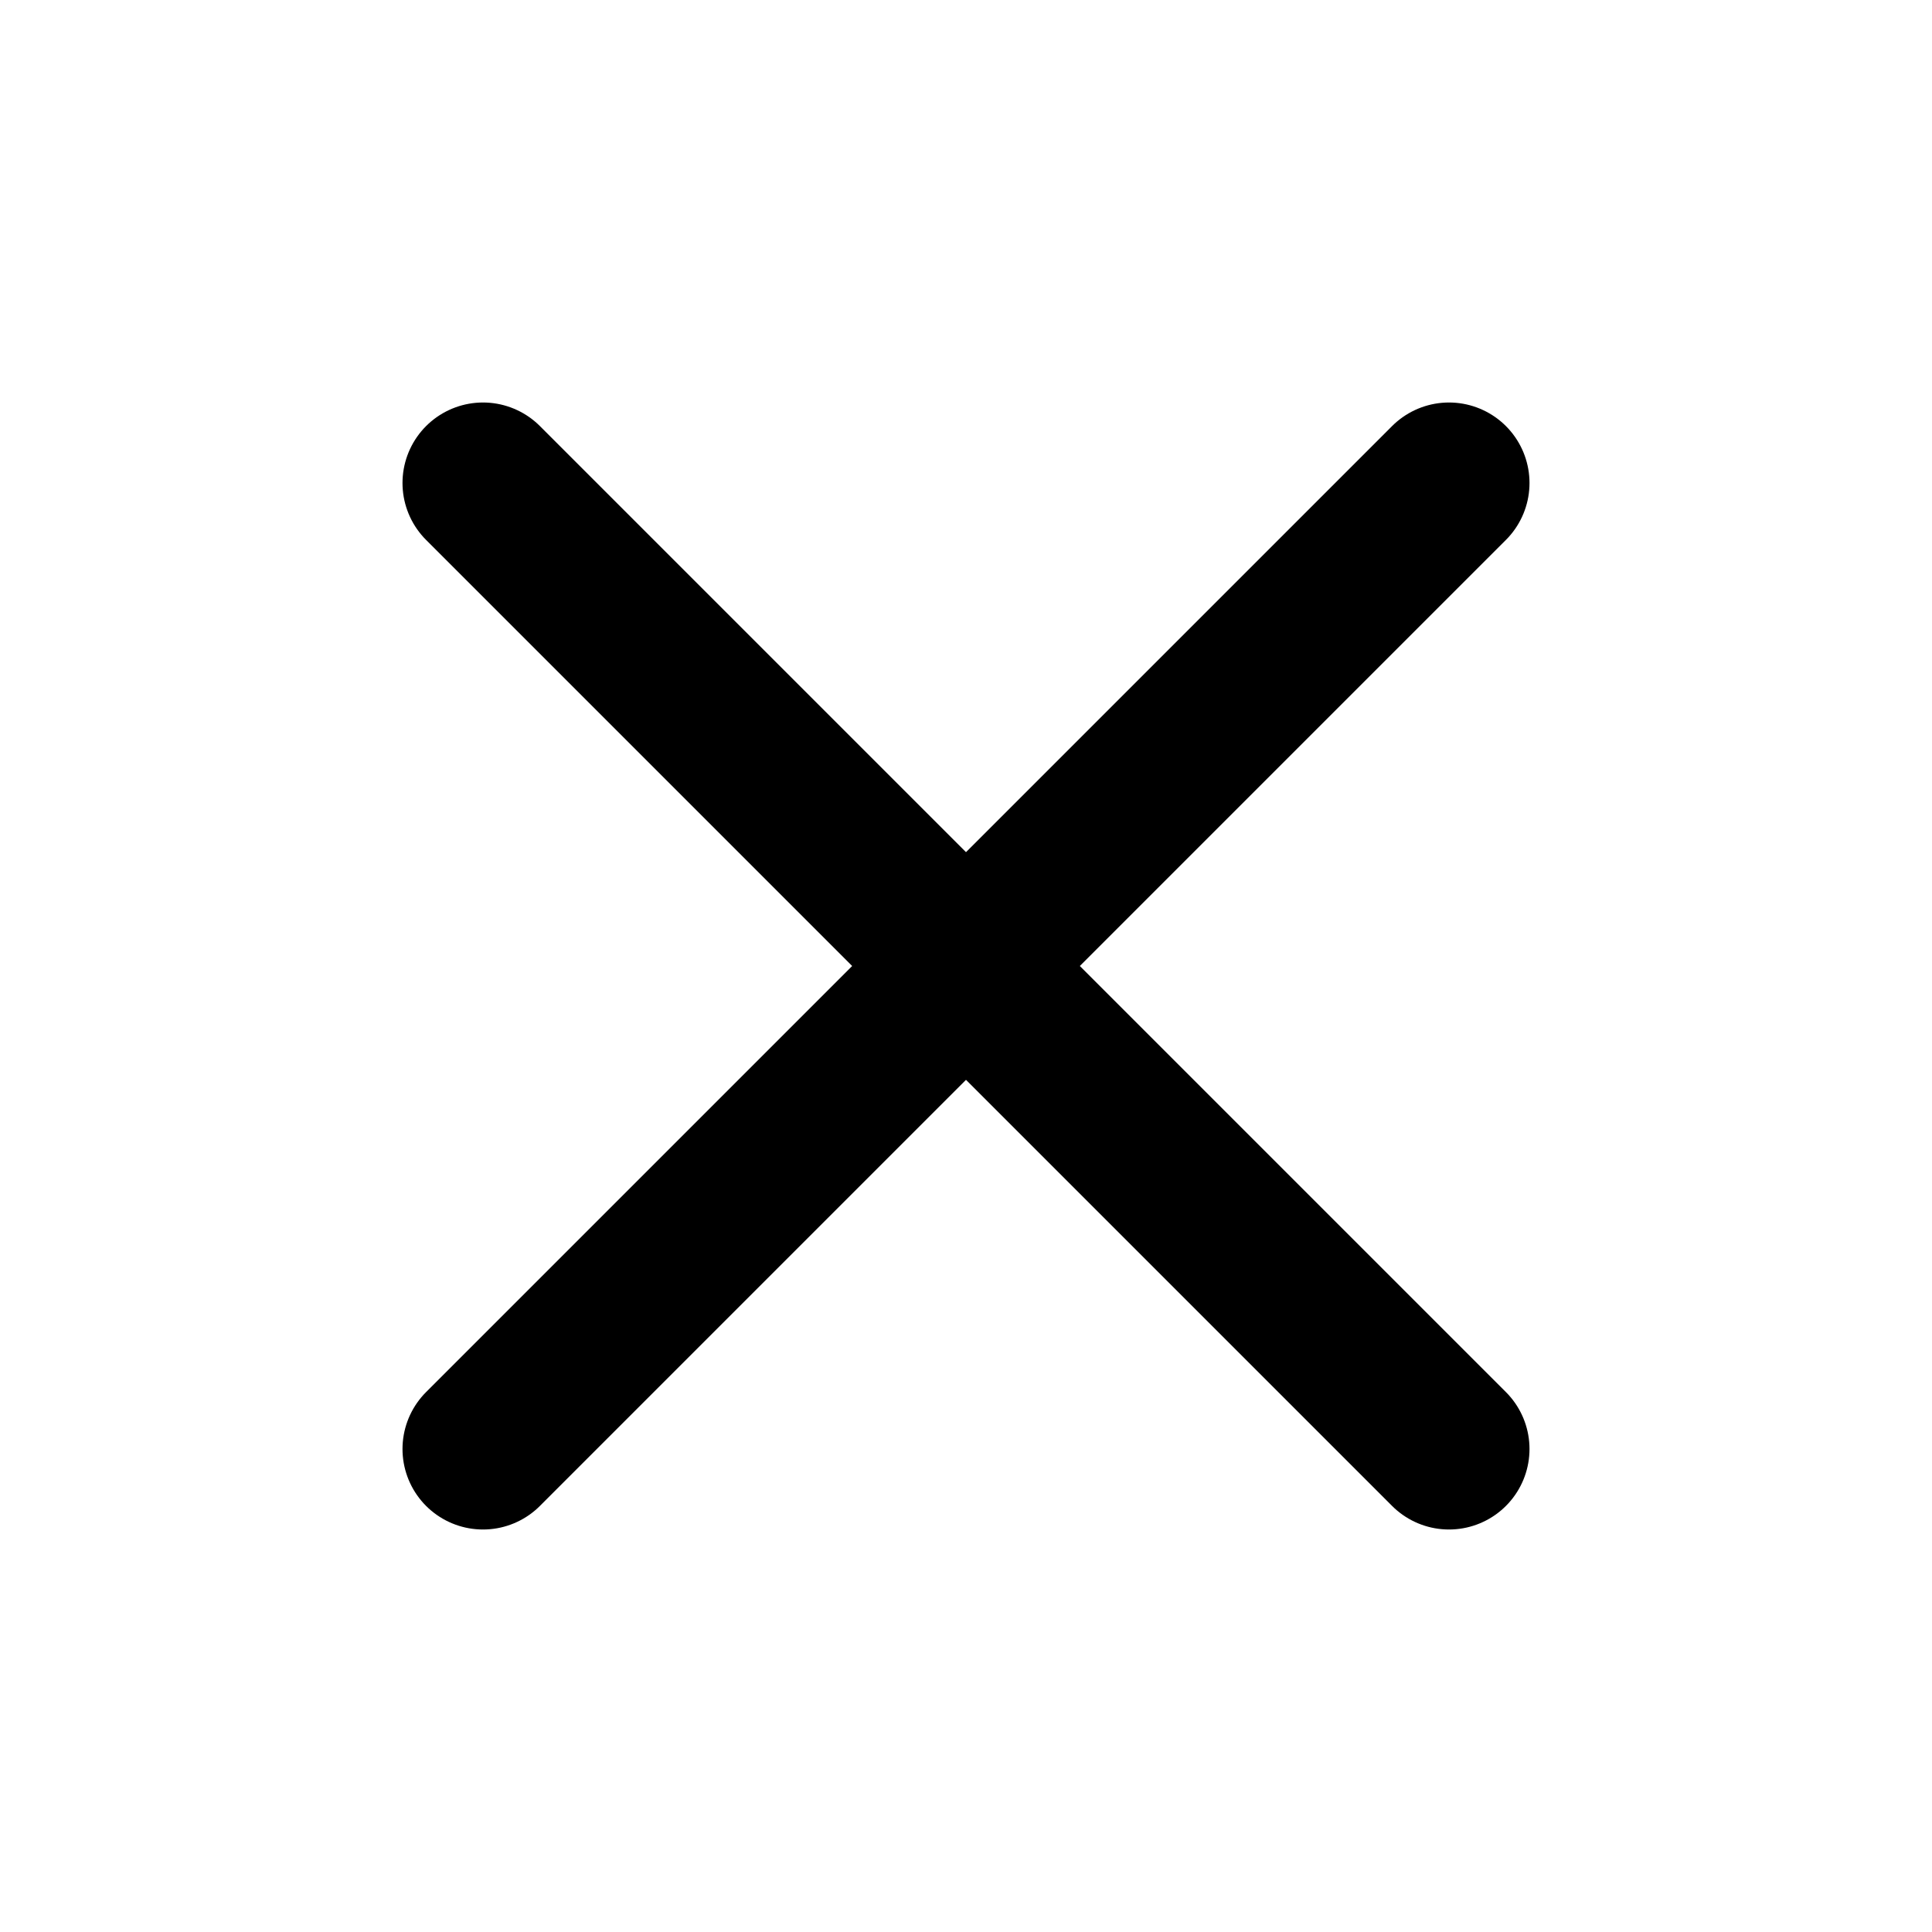
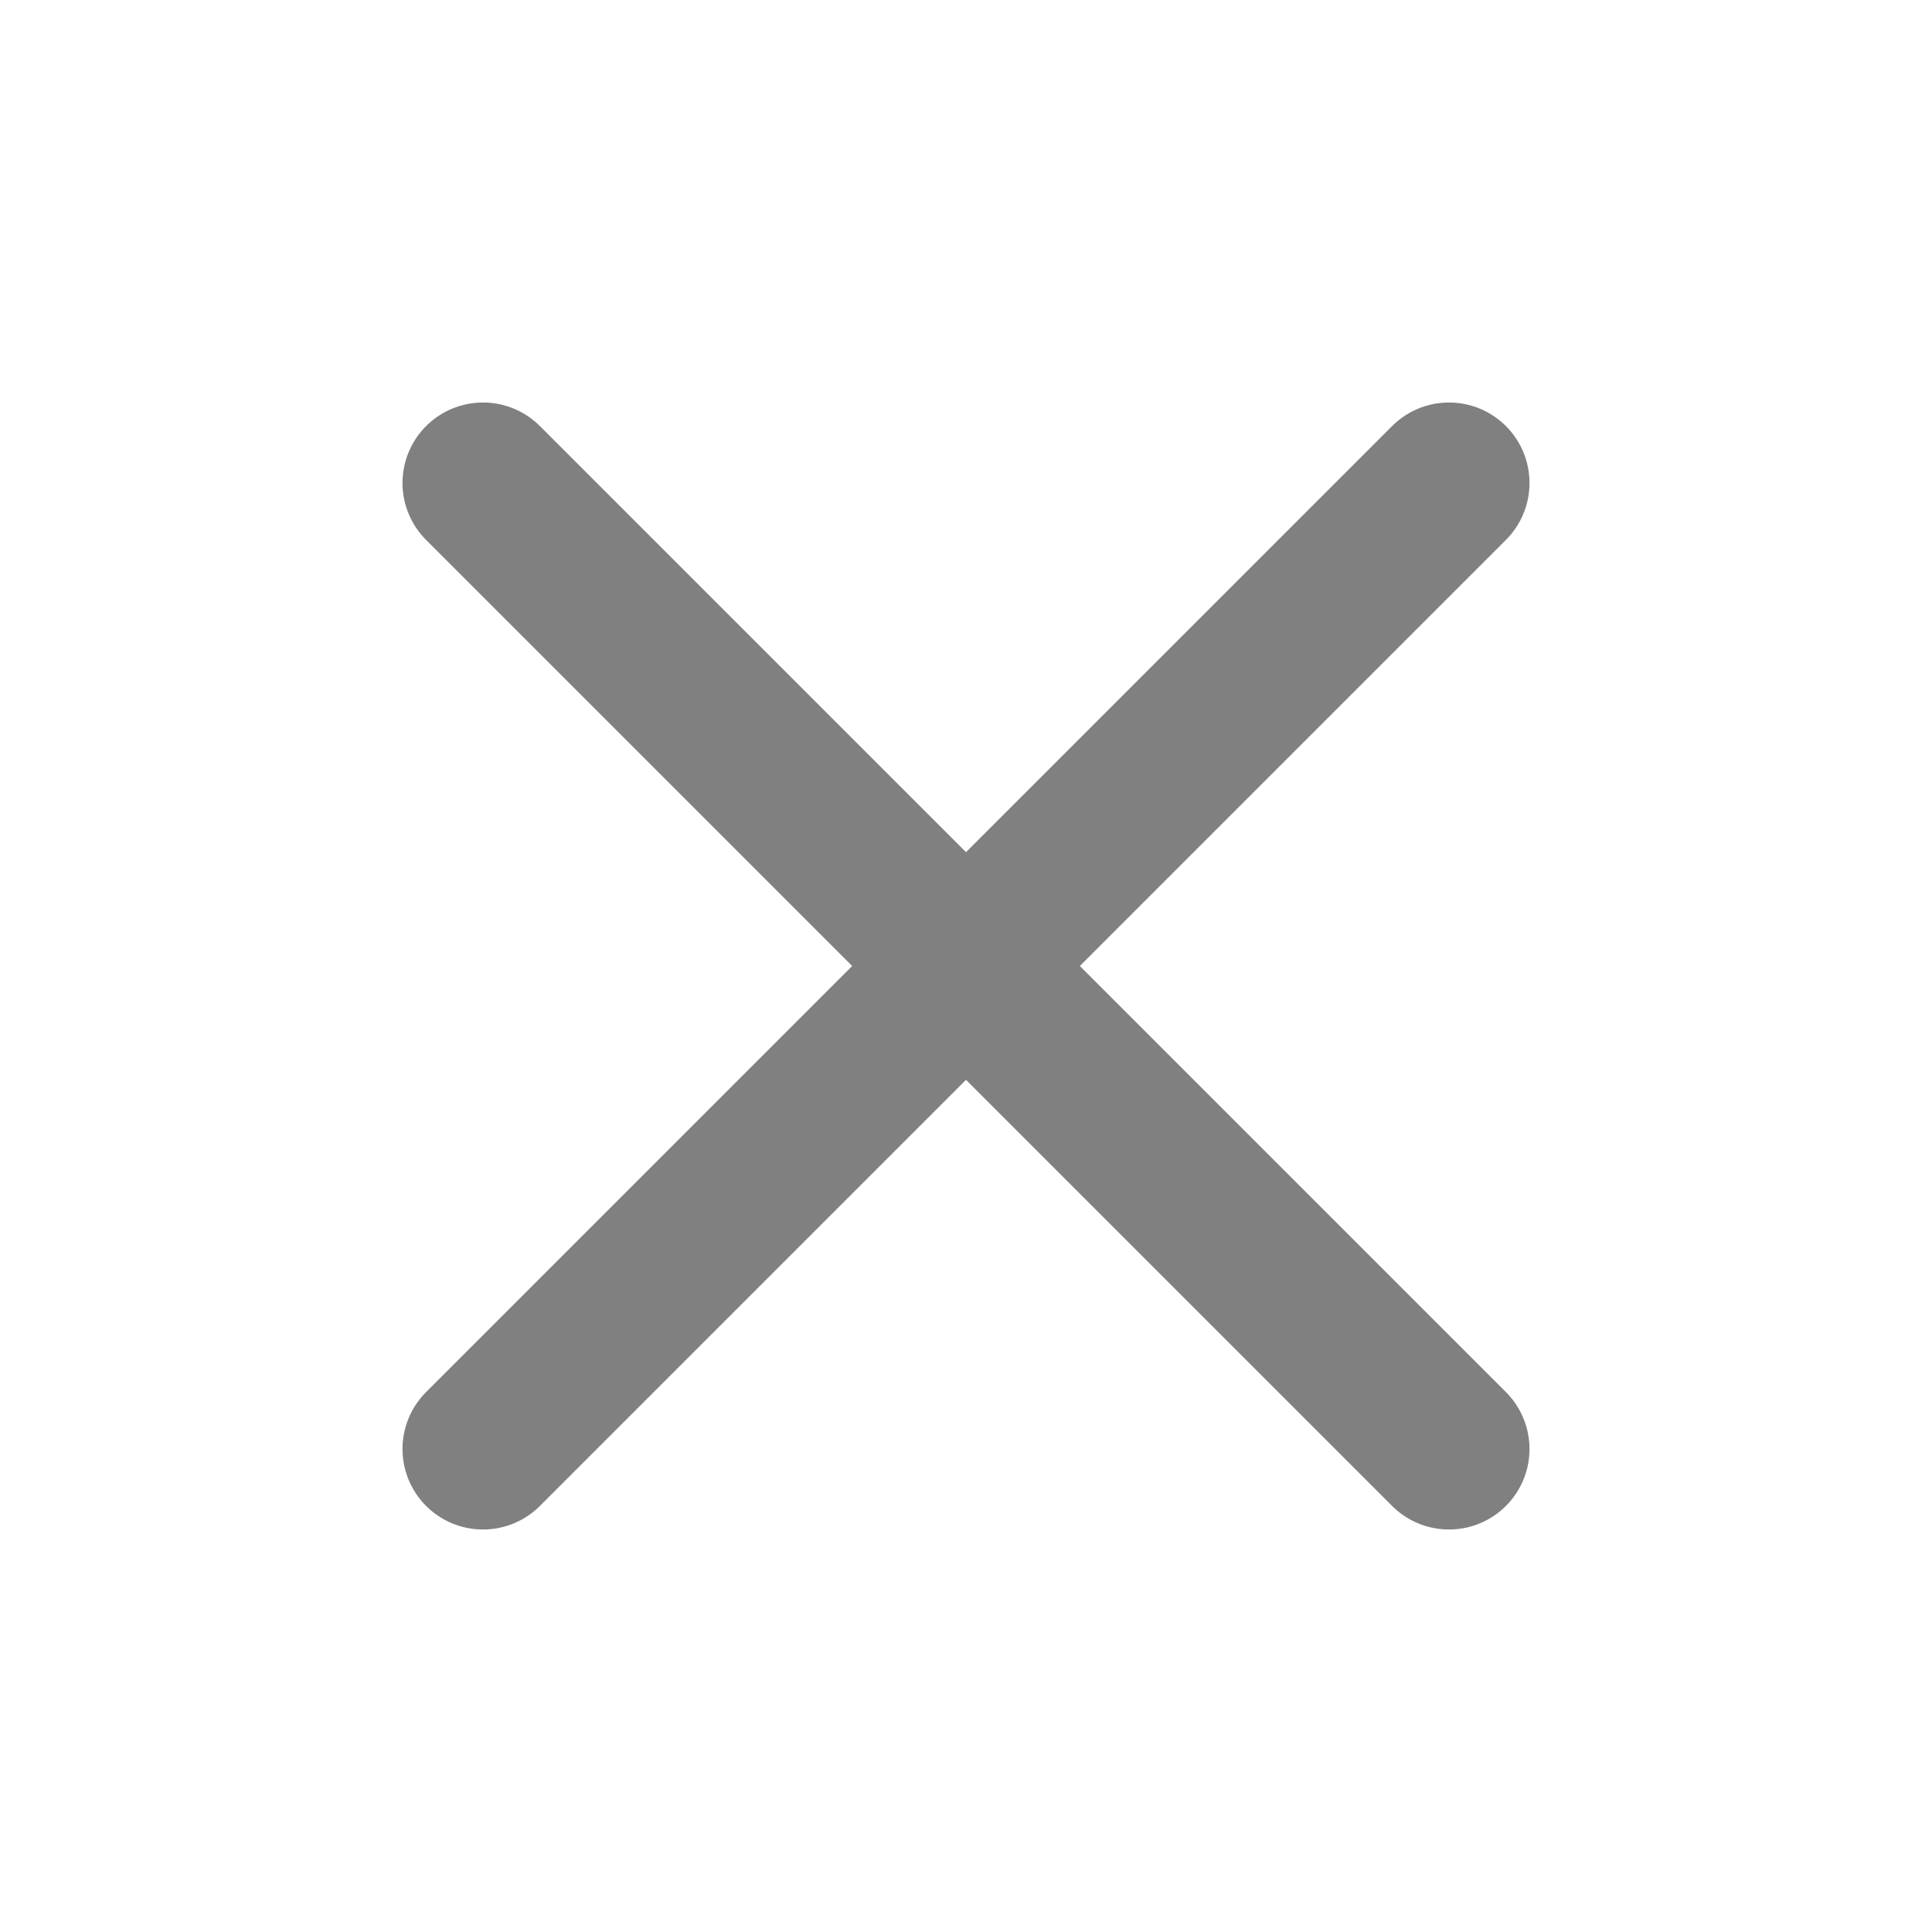
- <svg xmlns="http://www.w3.org/2000/svg" class="w-6 h-6" fill="none" stroke="currentColor" viewBox="0 0 24 24">
+ <svg xmlns="http://www.w3.org/2000/svg" class="w-6 h-6" fill="none" stroke="gray" viewBox="0 0 24 24">
  <path stroke-linecap="round" stroke-linejoin="round" stroke-width="2" d="M6 18L18 6M6 6l12 12" />
</svg>
